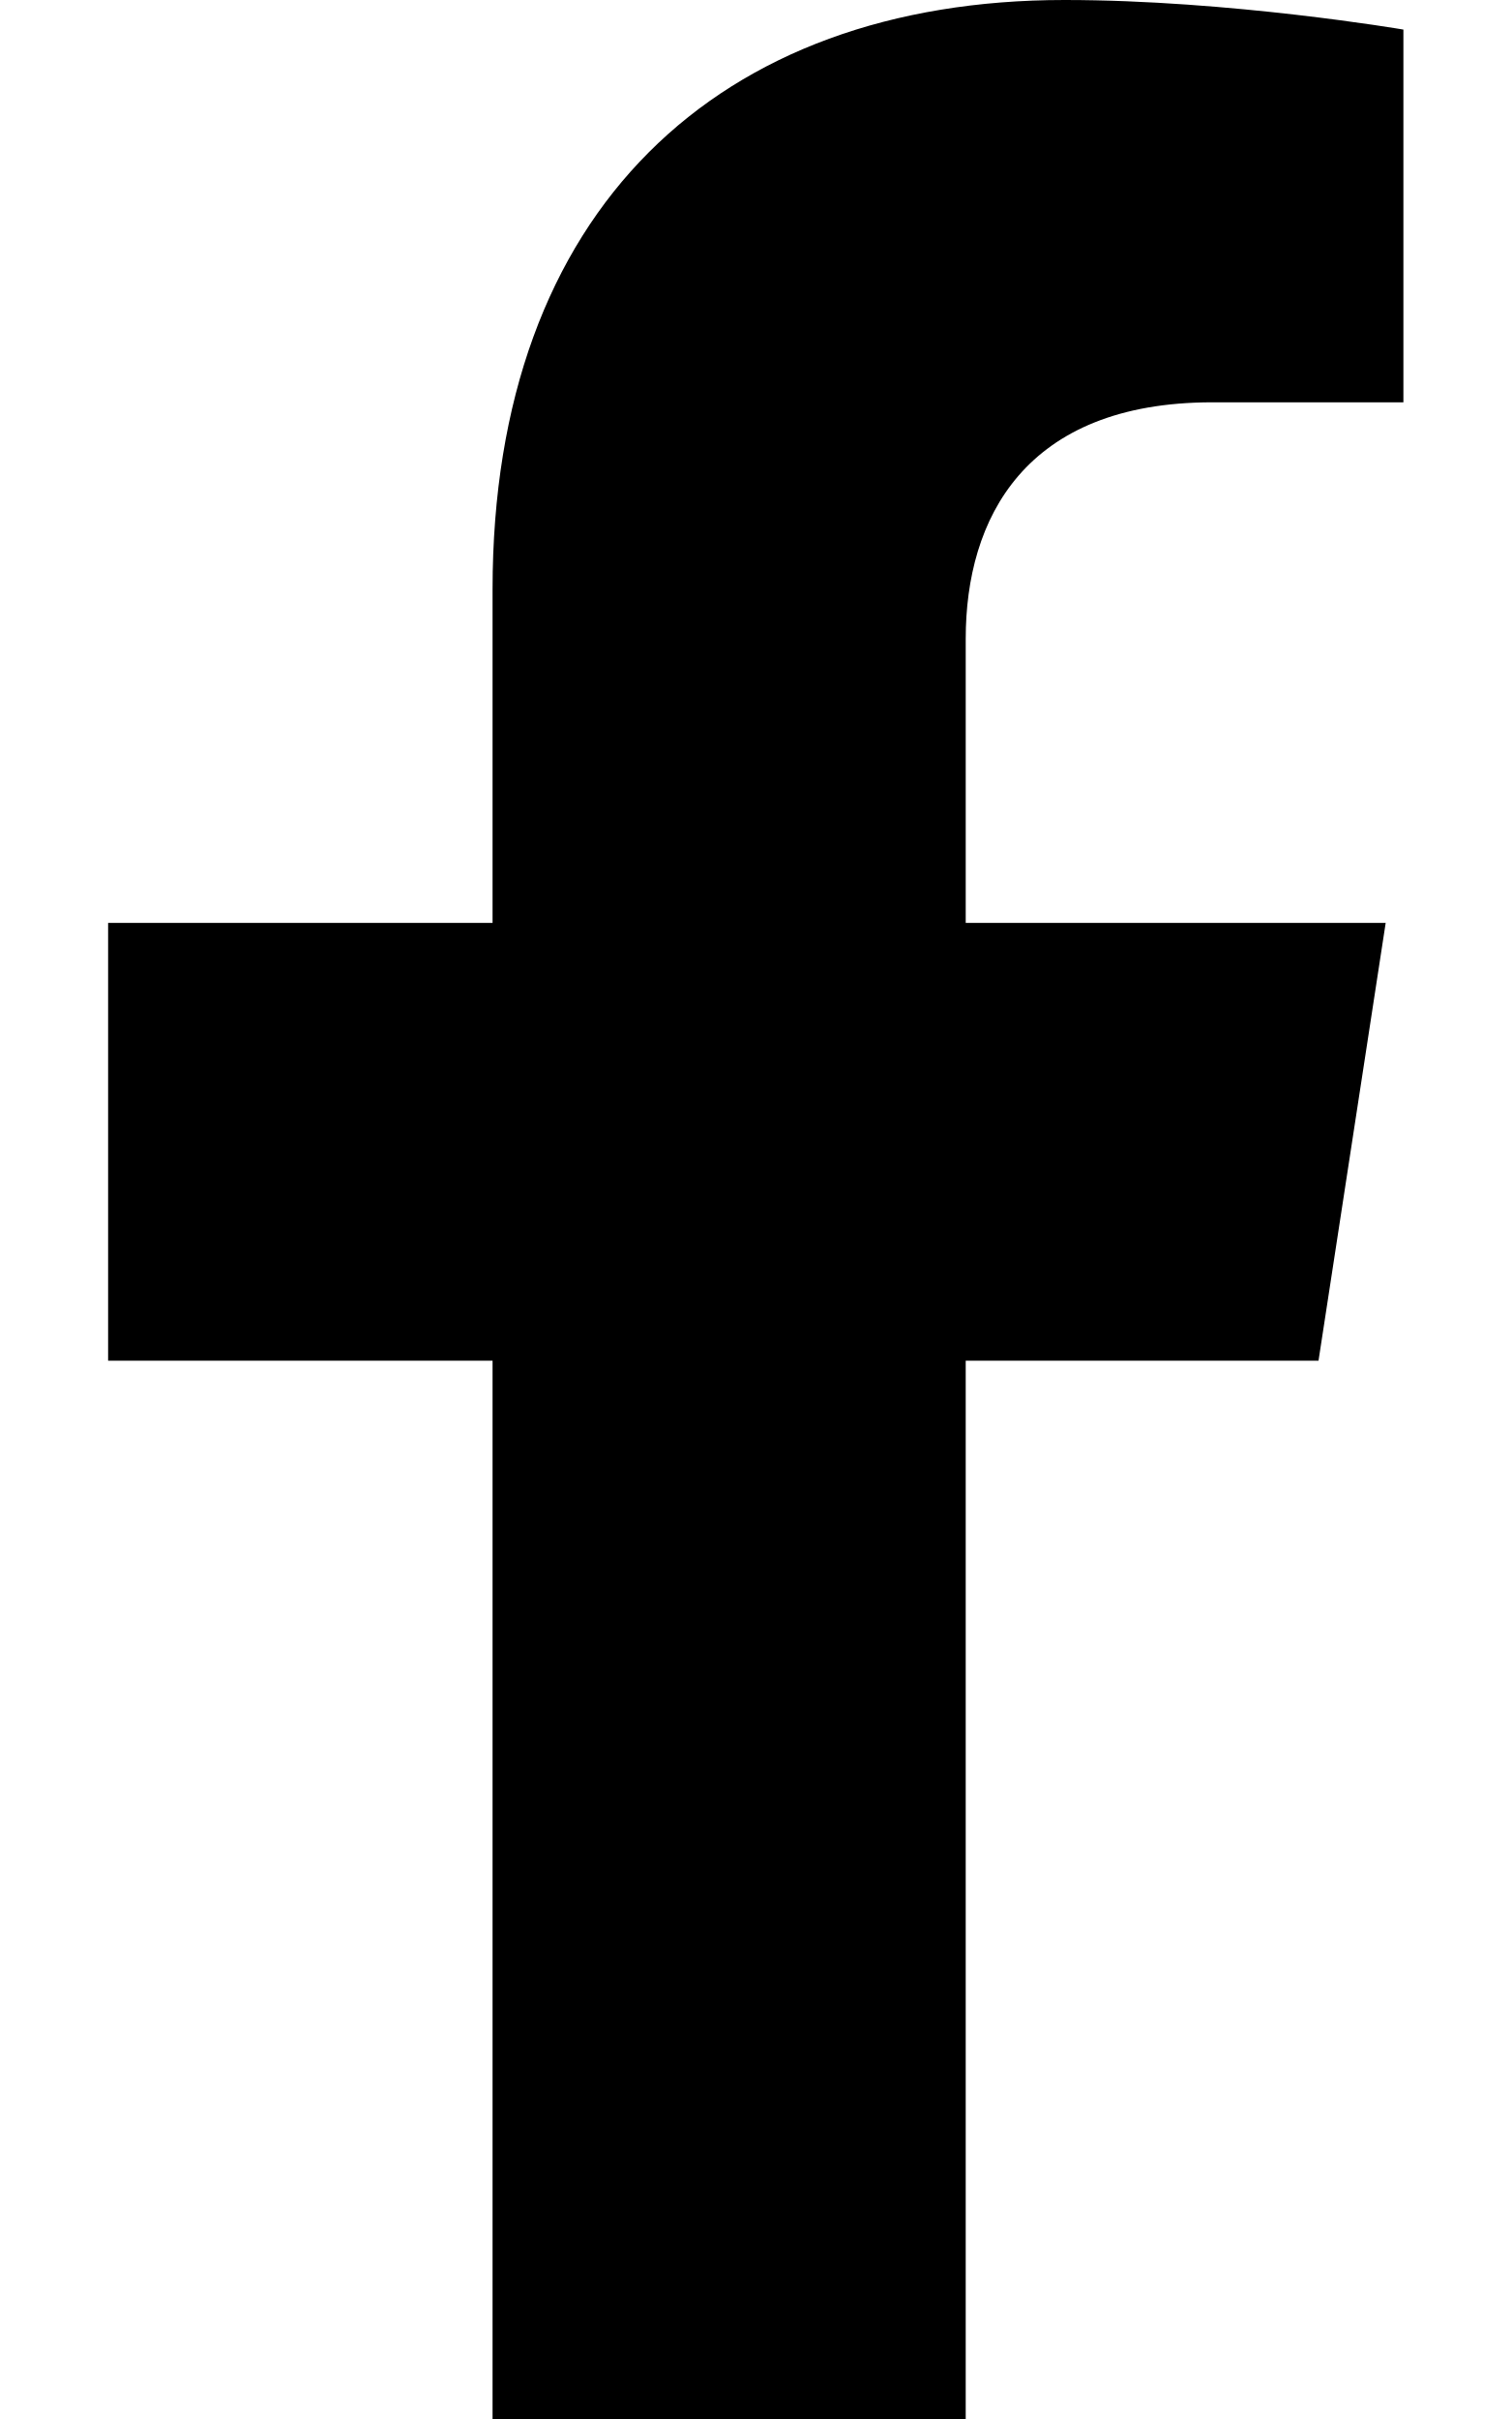
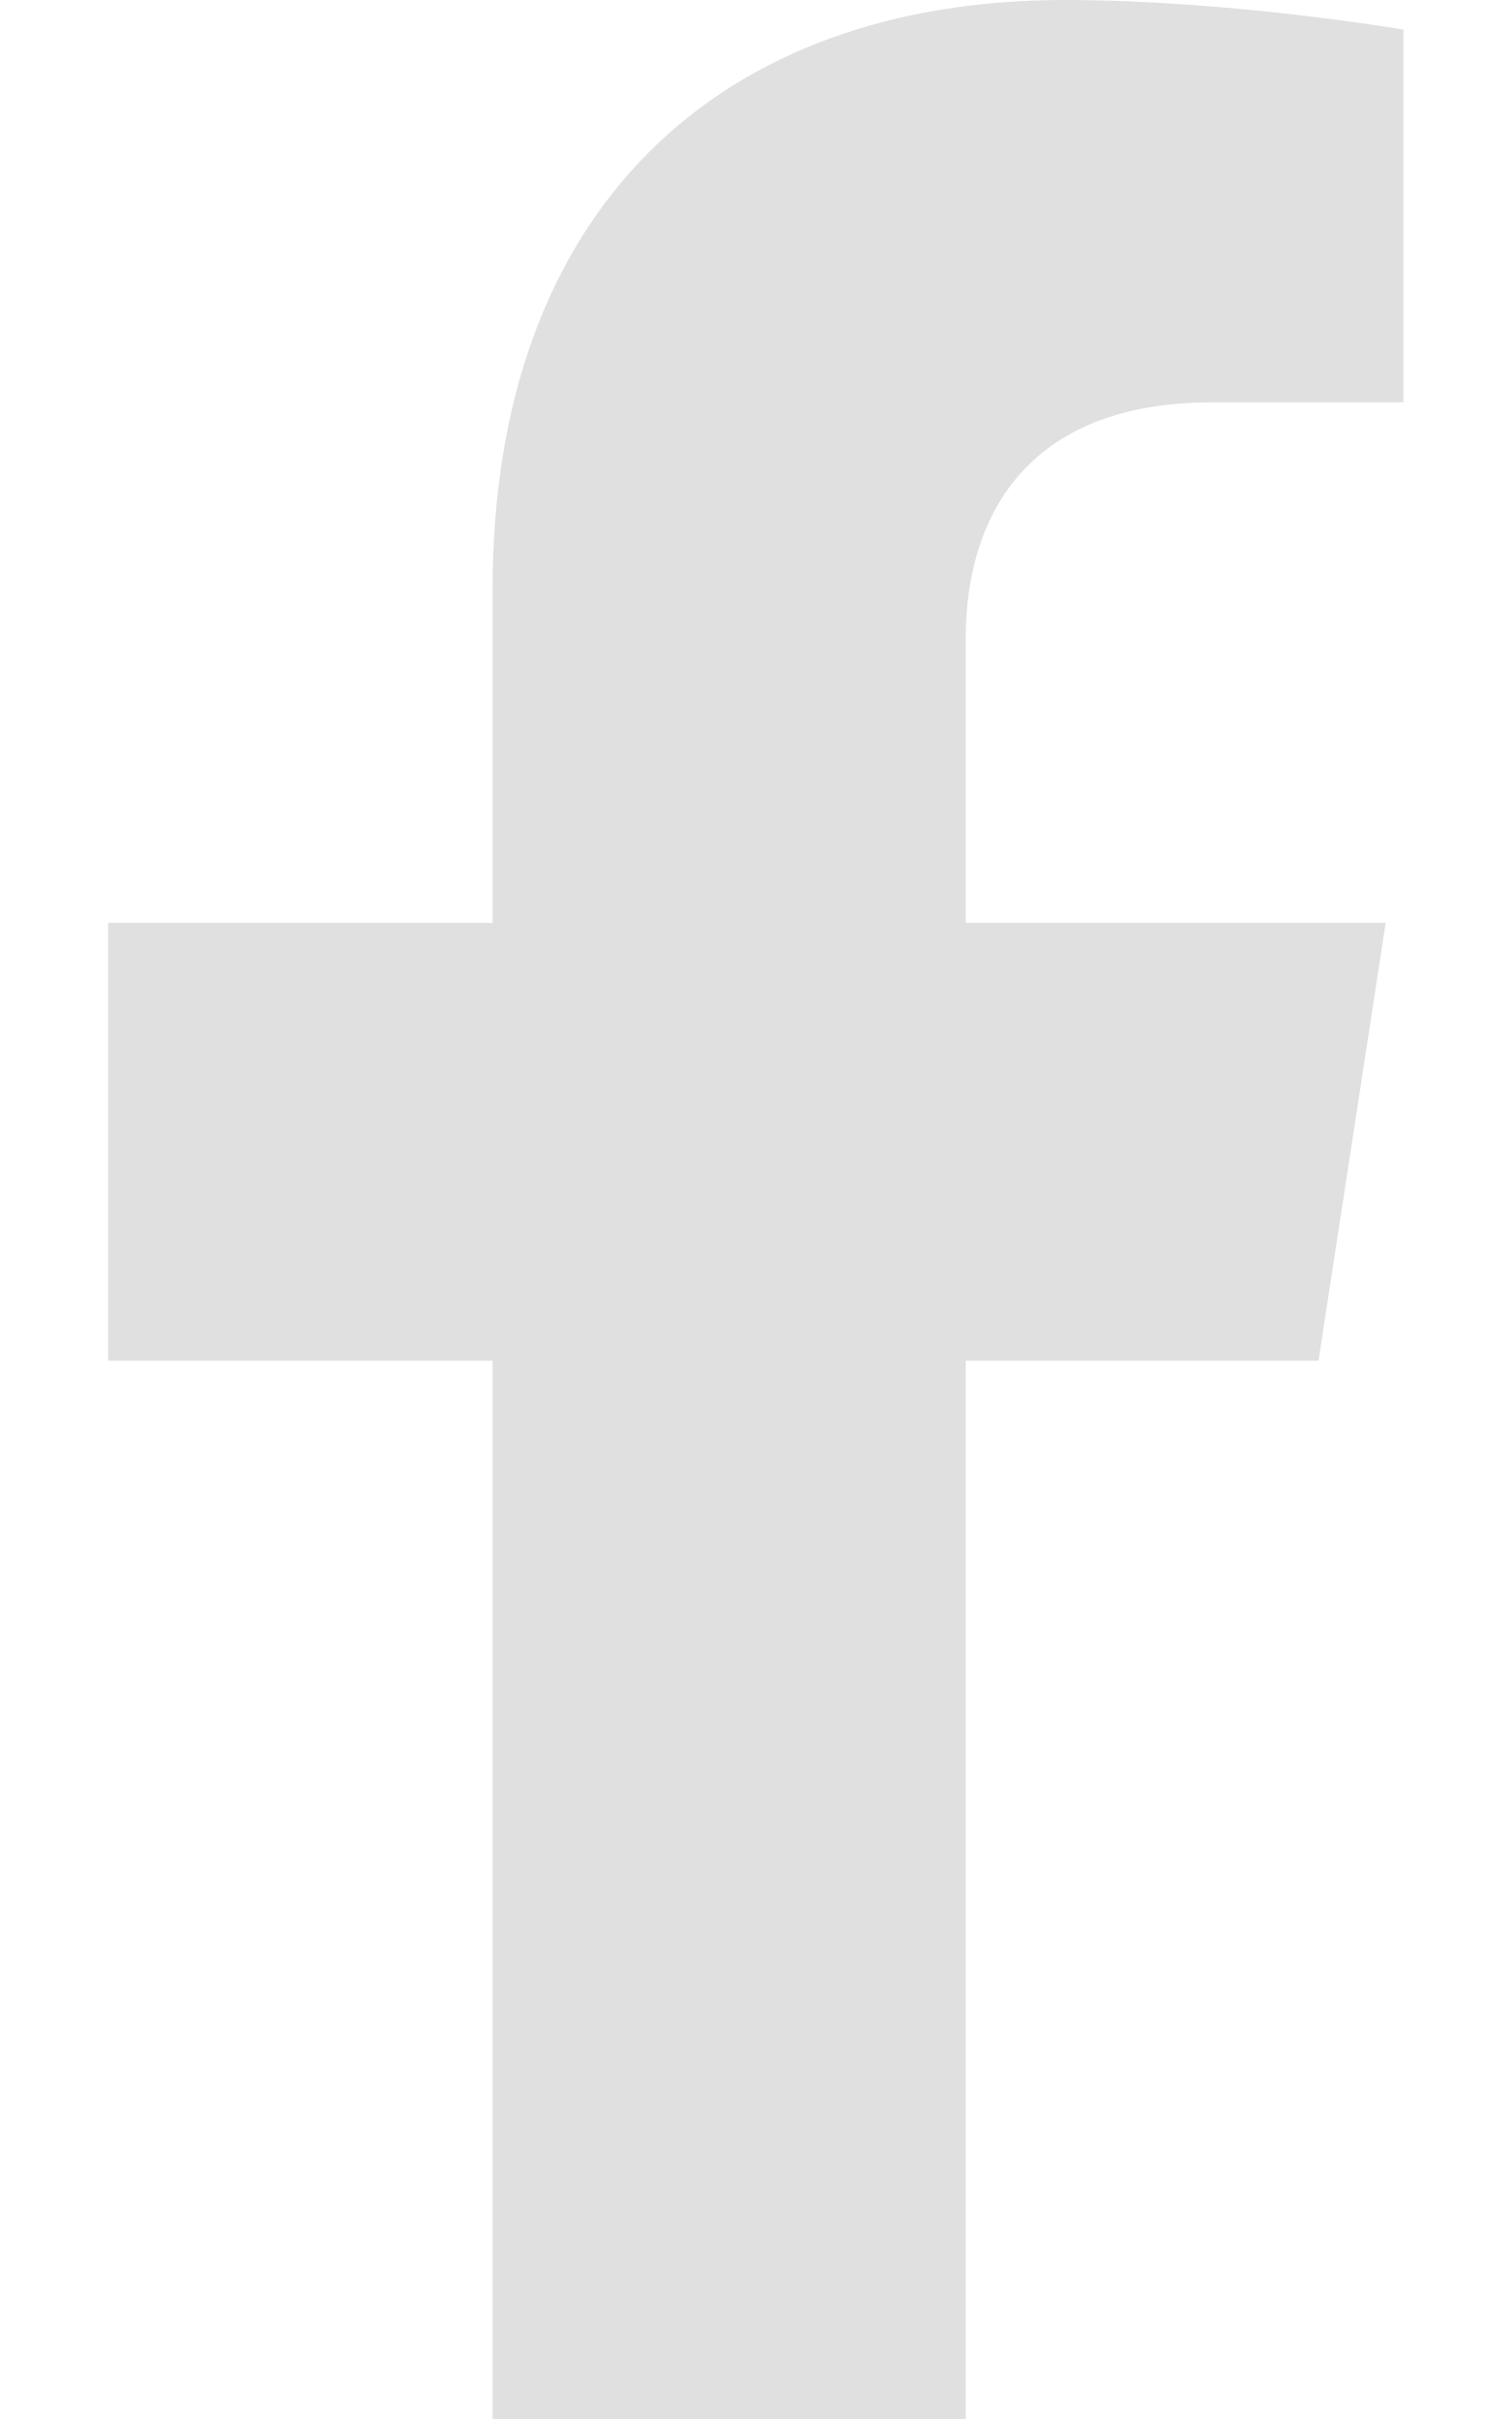
<svg xmlns="http://www.w3.org/2000/svg" aria-hidden="true" focusable="false" data-prefix="fab" data-icon="facebook-f" class="svg-inline--fa fa-facebook-f fa-w-10" role="img" viewBox="0 0 320 512">
-   <path fill="currentColor" d="M279.14 288l14.22-92.66h-88.91v-60.13c0-25.35 12.42-50.06 52.24-50.06h40.42V6.26S260.43 0 225.36 0c-73.22 0-121.08 44.38-121.08 124.72v70.62H22.89V288h81.39v224h100.17V288z" />
+   <path fill="#e0e0e0" d="M279.14 288l14.22-92.66h-88.91v-60.13c0-25.35 12.42-50.06 52.24-50.06h40.42V6.26S260.43 0 225.36 0c-73.22 0-121.08 44.38-121.08 124.72v70.62H22.89V288h81.39v224h100.17V288z" />
</svg>
